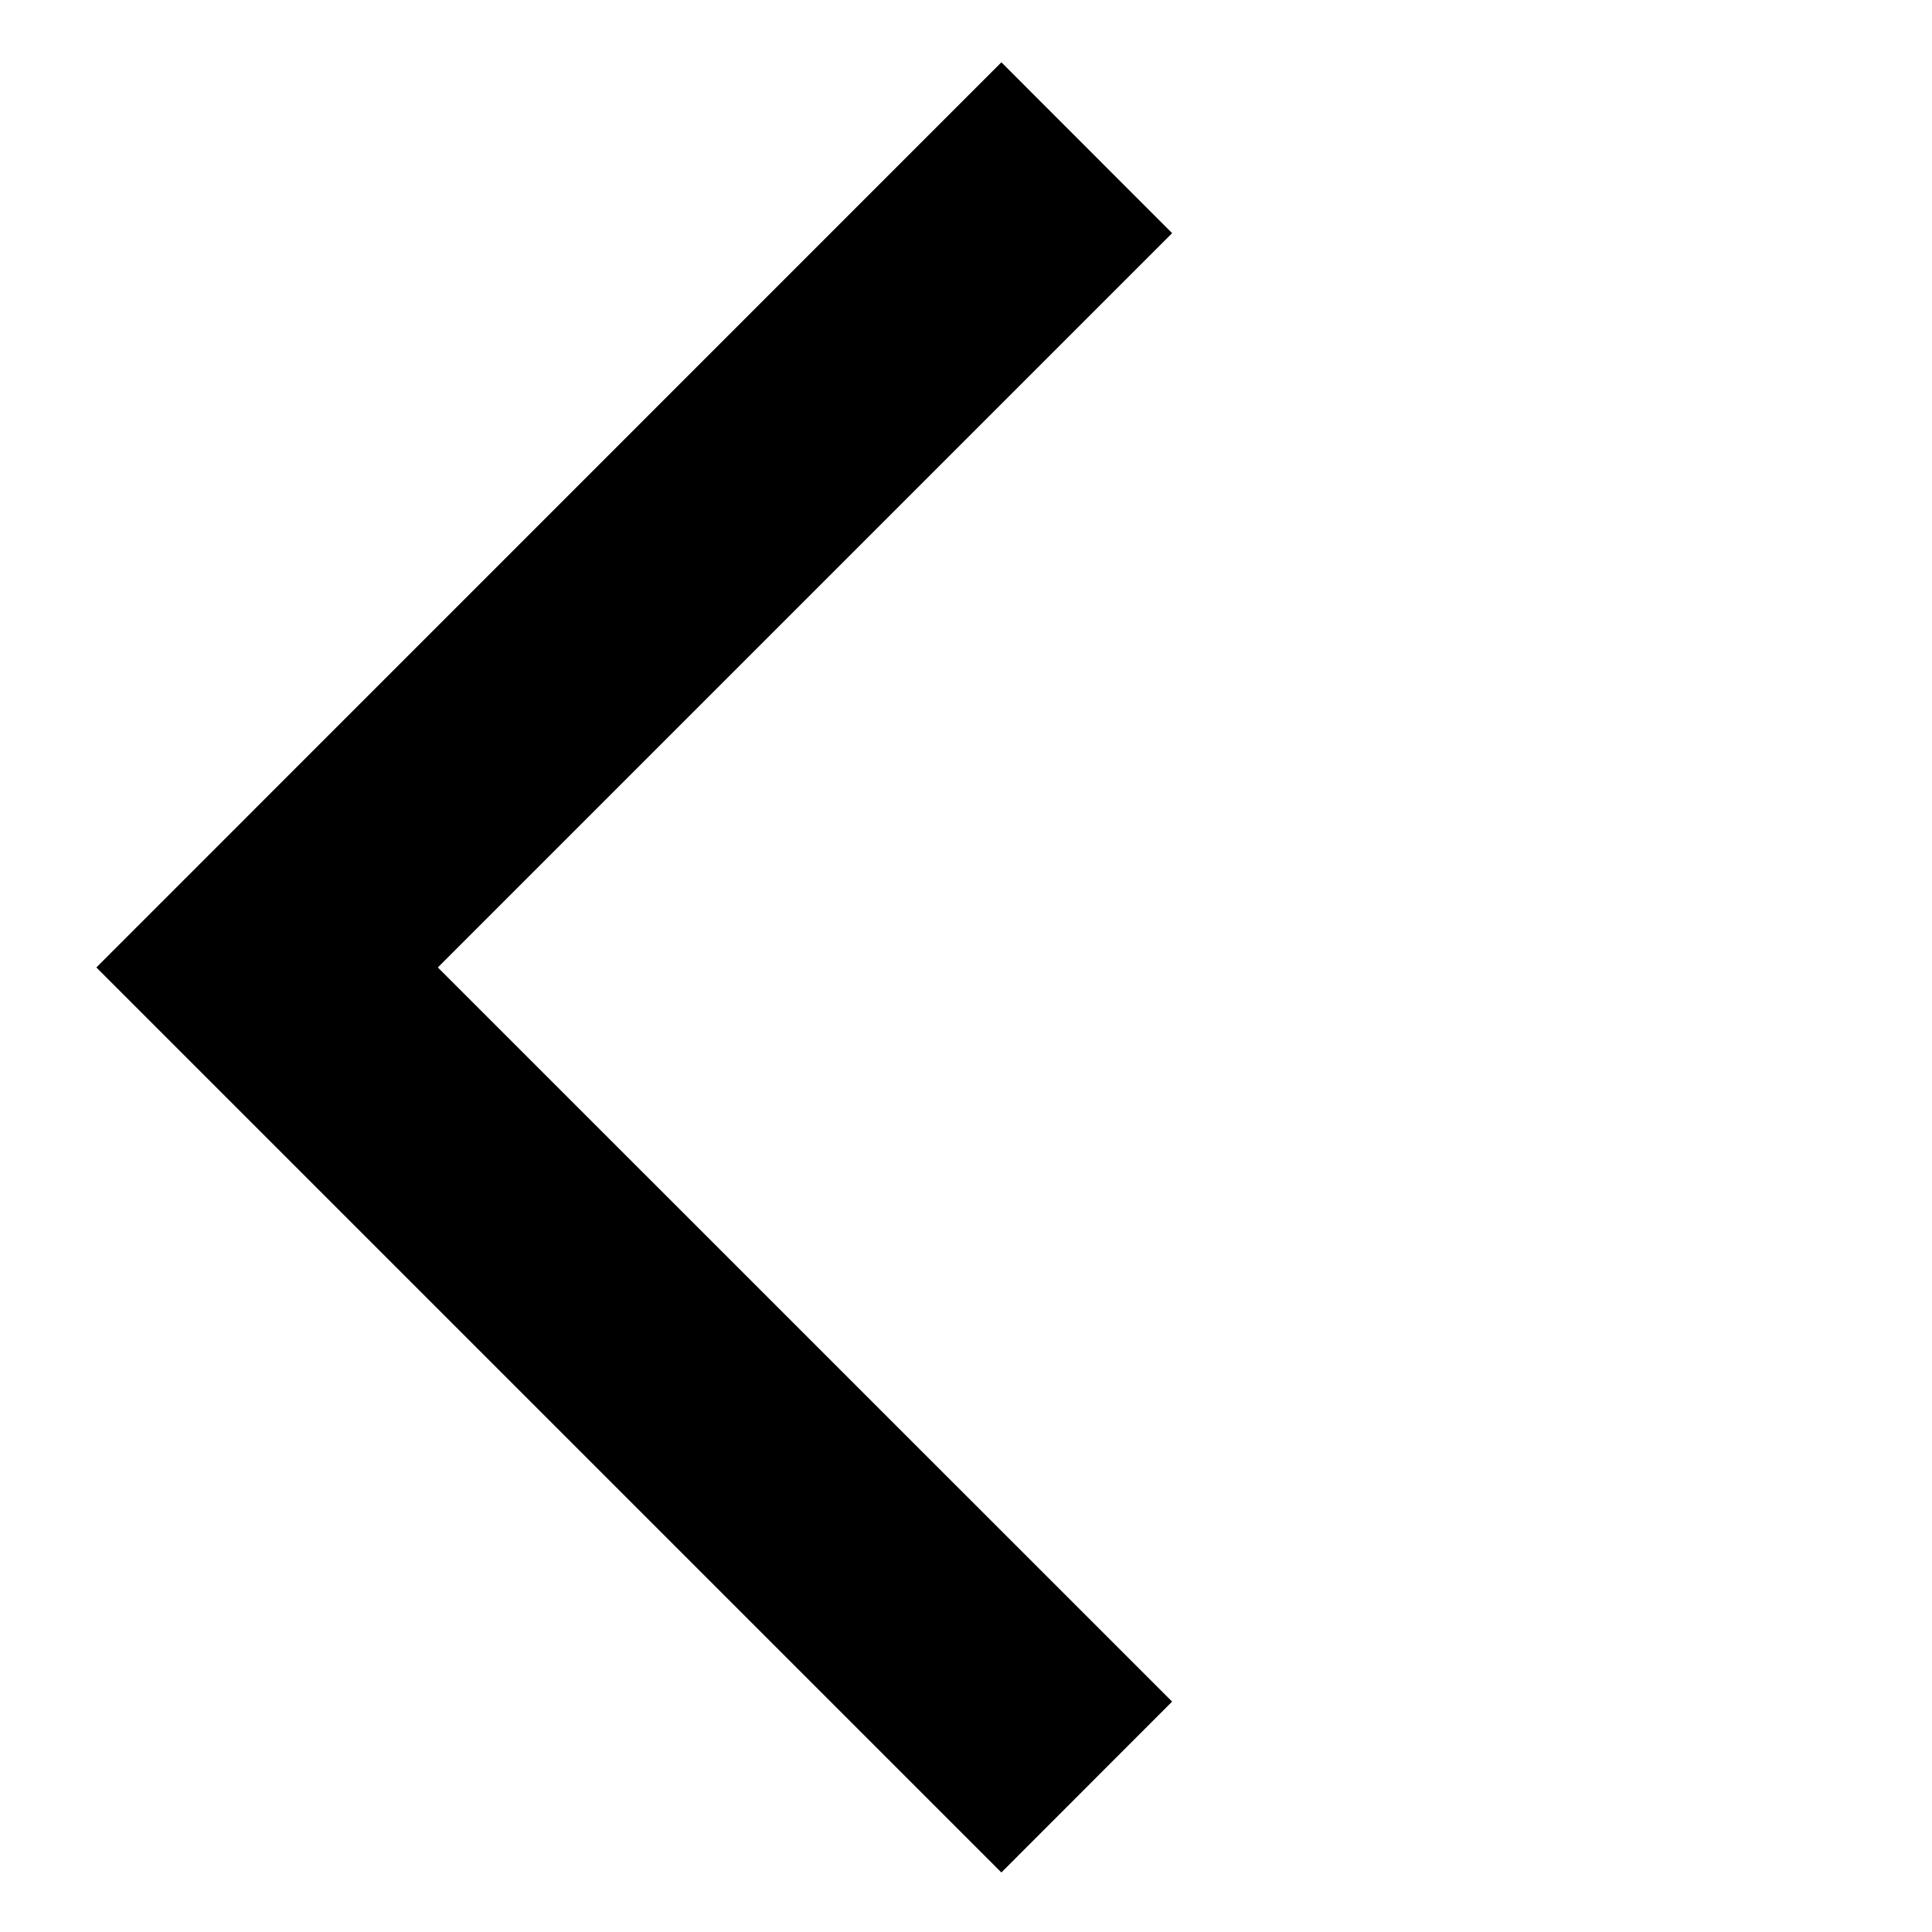
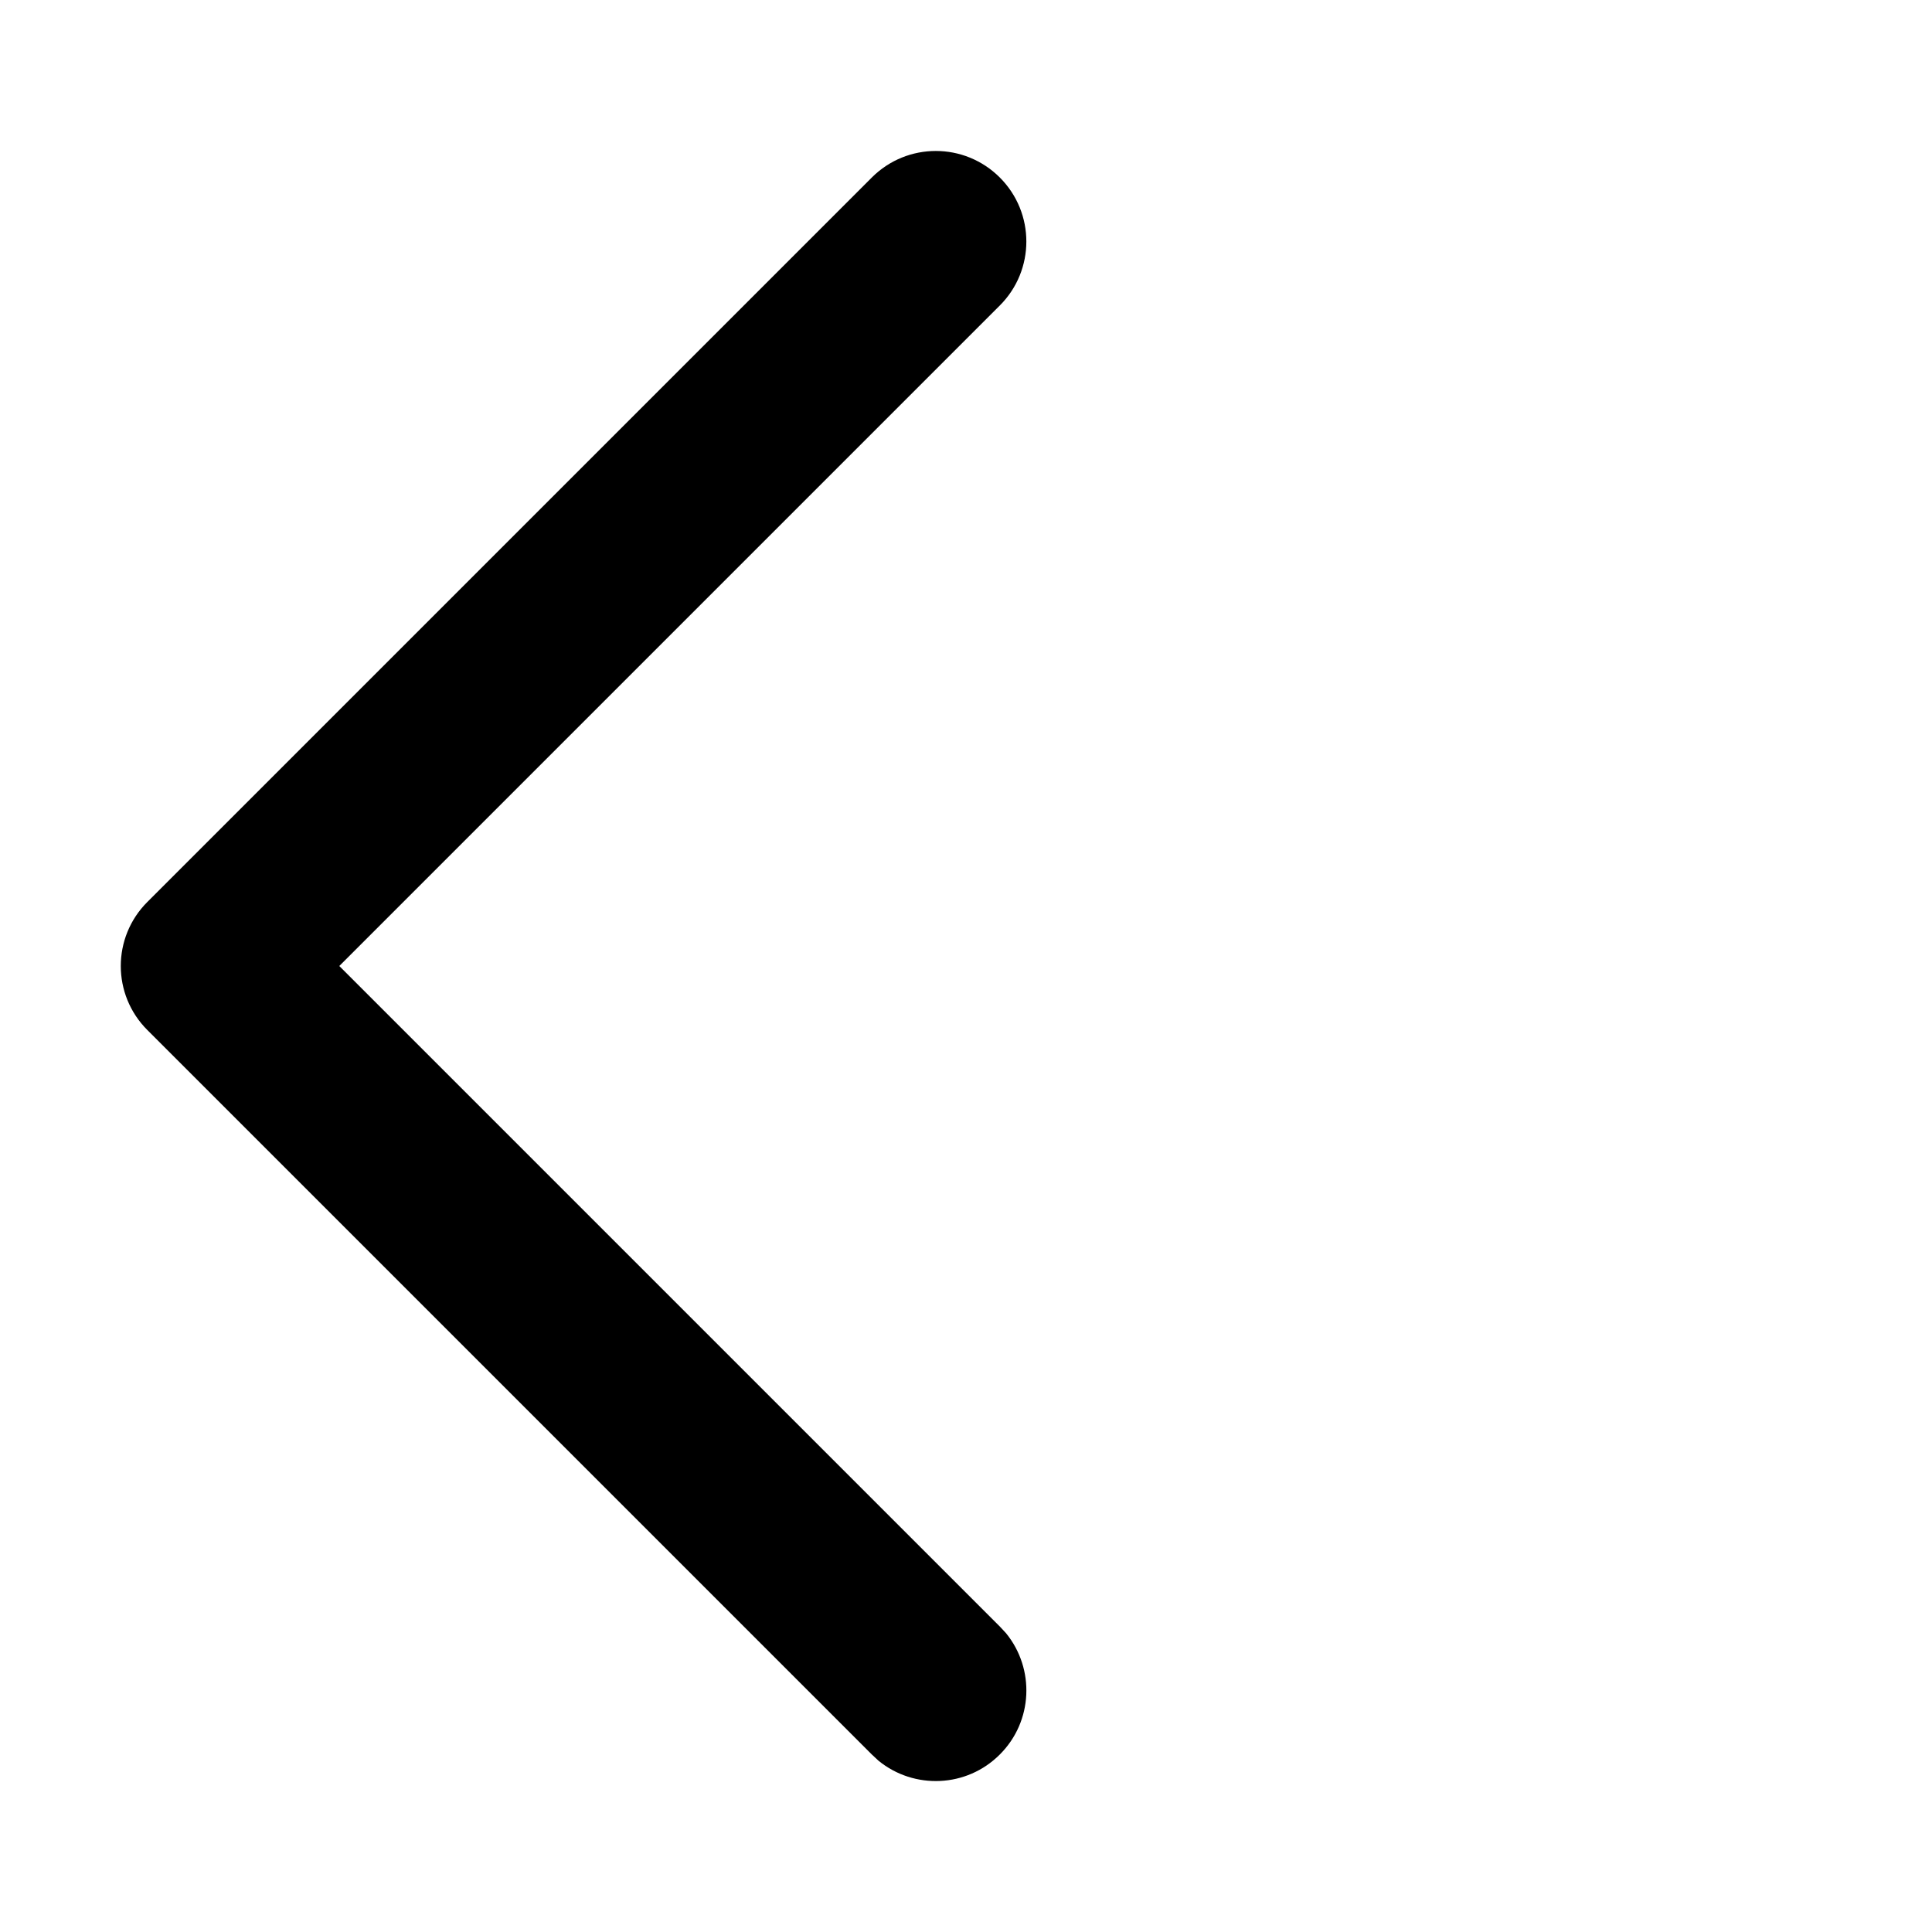
<svg xmlns="http://www.w3.org/2000/svg" width="16" height="16" fill="none">
-   <path fill="currentColor" fill-rule="evenodd" d="m3.626 8.012 6.081 6.08-1.414 1.415L.798 8.012 8.293.516l1.414 1.415z" clip-rule="evenodd" />
+   <path d="M7.22 1.47C7.513 1.177 7.987 1.177 8.28 1.47C8.573 1.763 8.573 2.237 8.28 2.53L2.81 8L8.28 13.47L8.332 13.526C8.572 13.821 8.555 14.256 8.28 14.53C8.006 14.805 7.571 14.822 7.276 14.582L7.22 14.53L1.22 8.53C0.927 8.237 0.927 7.763 1.22 7.47L7.22 1.47Z" fill="currentColor" />
</svg>
